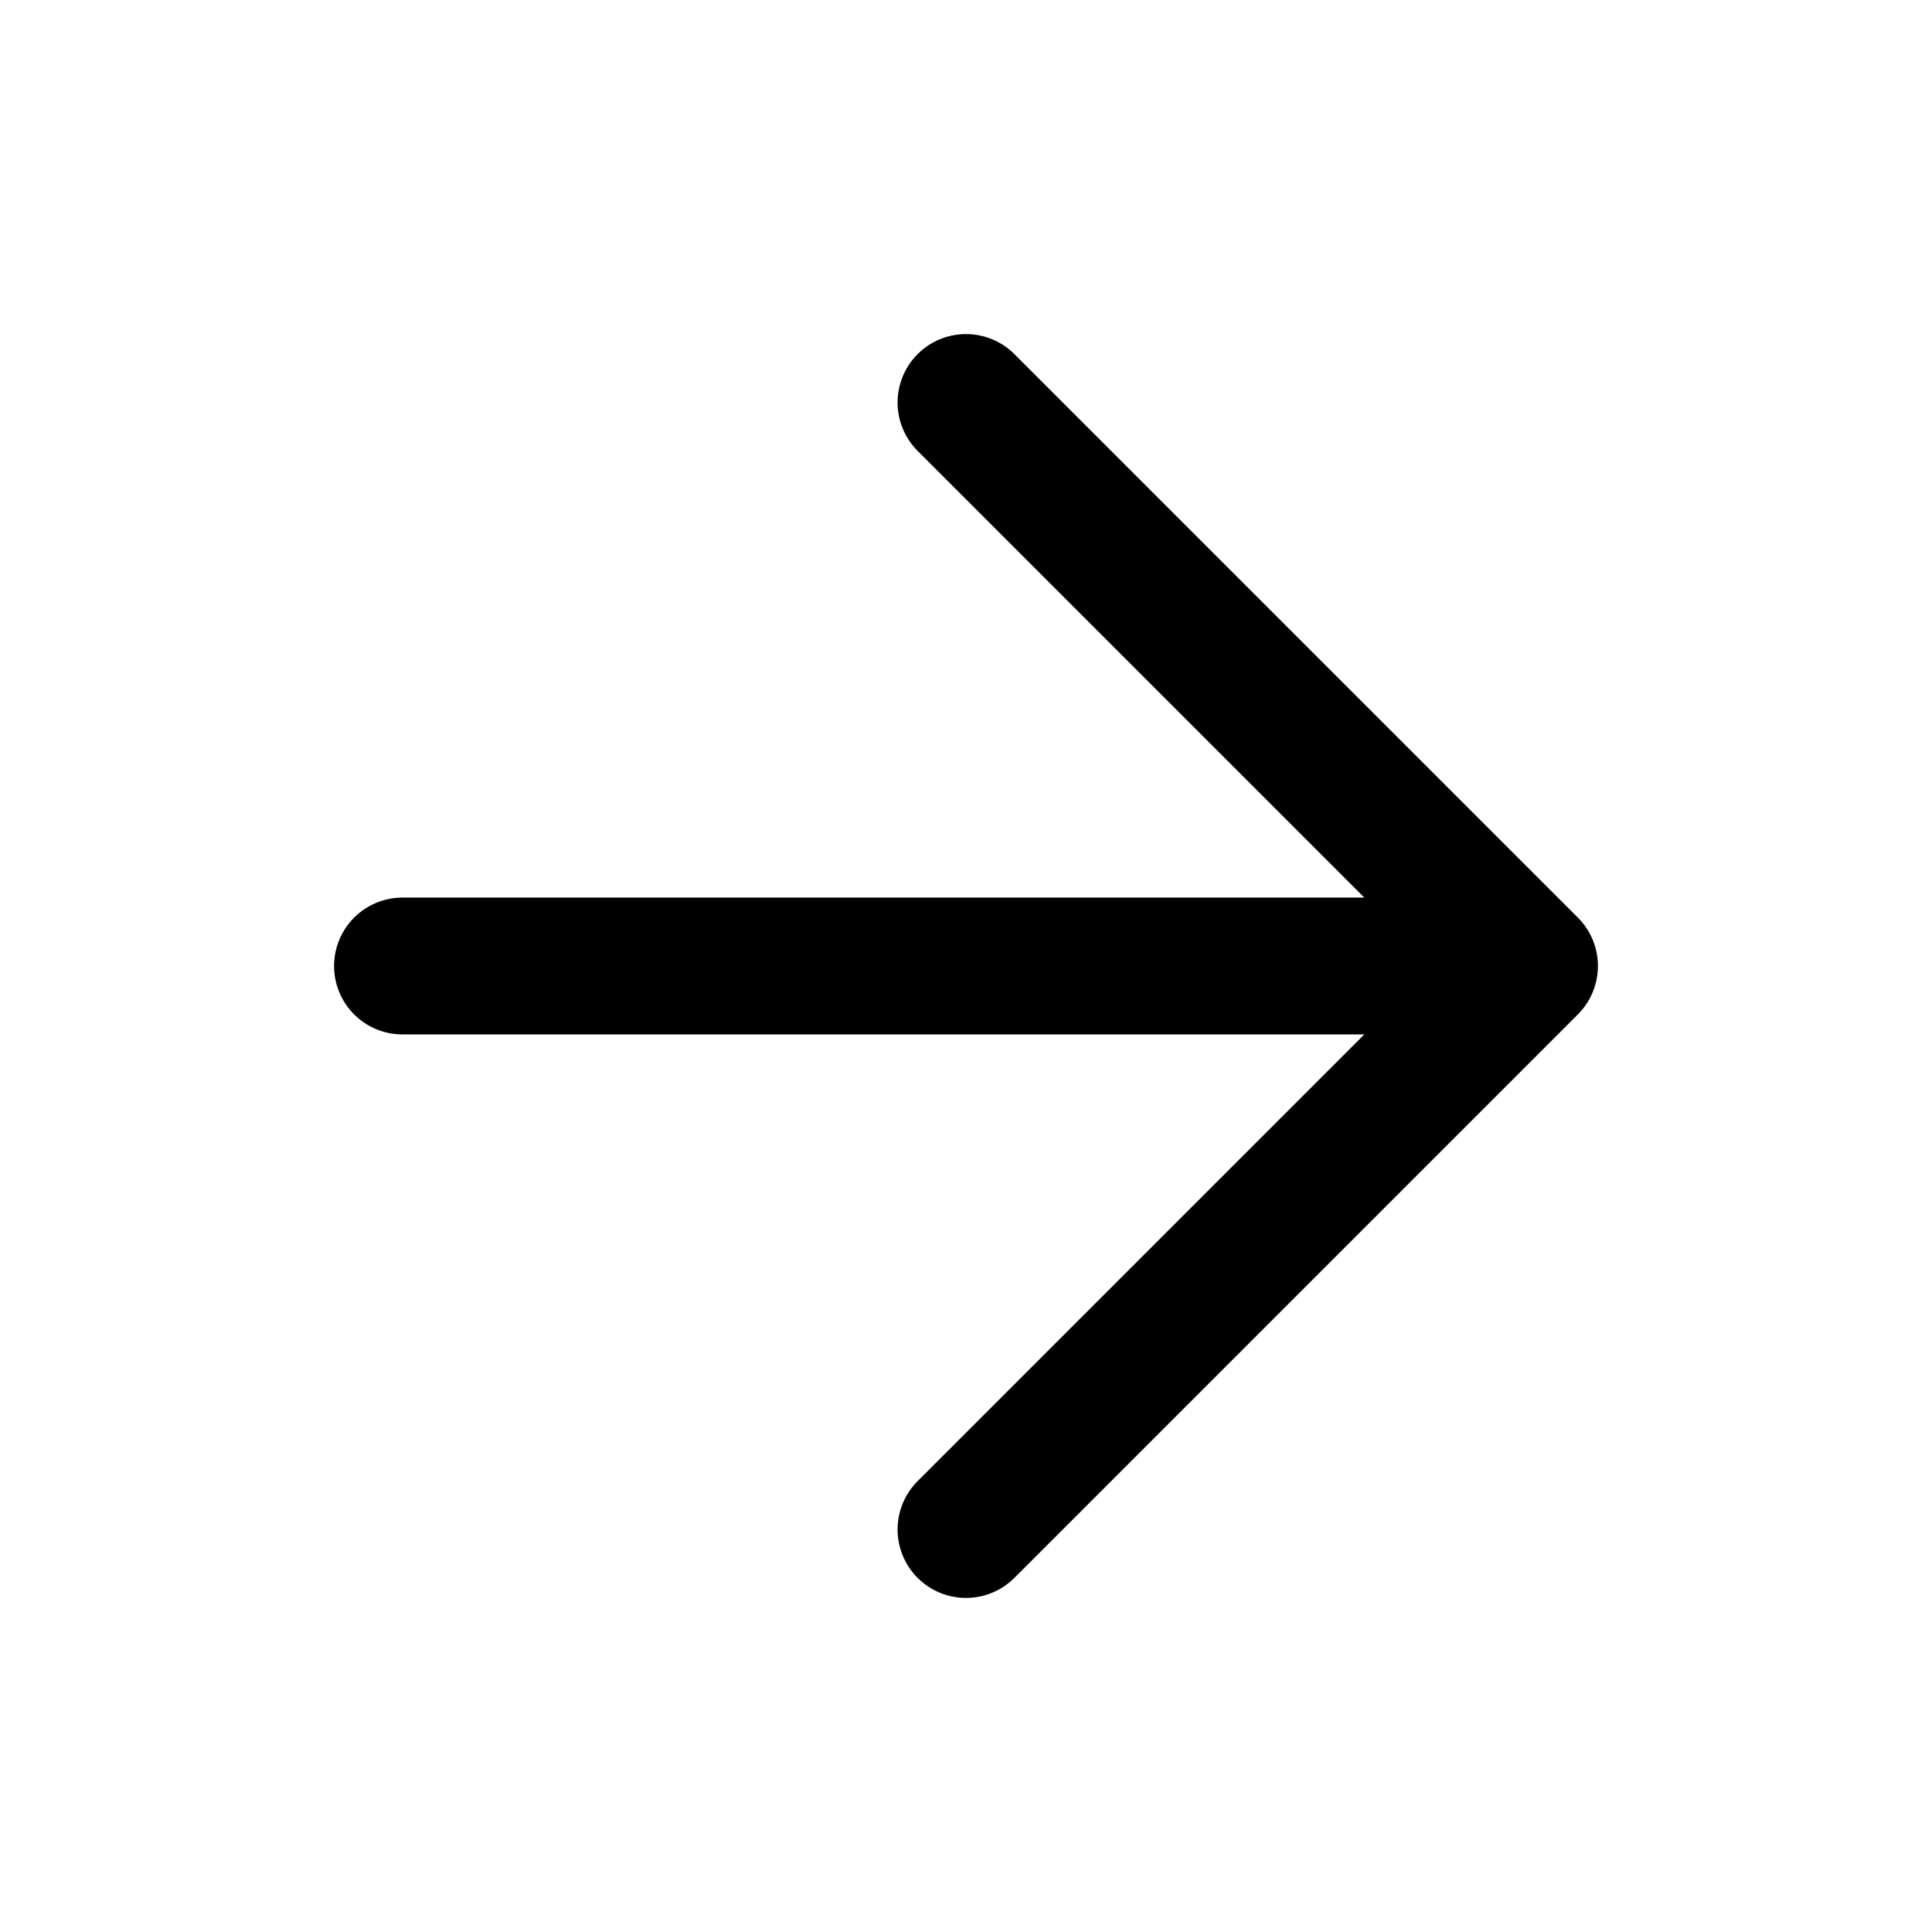
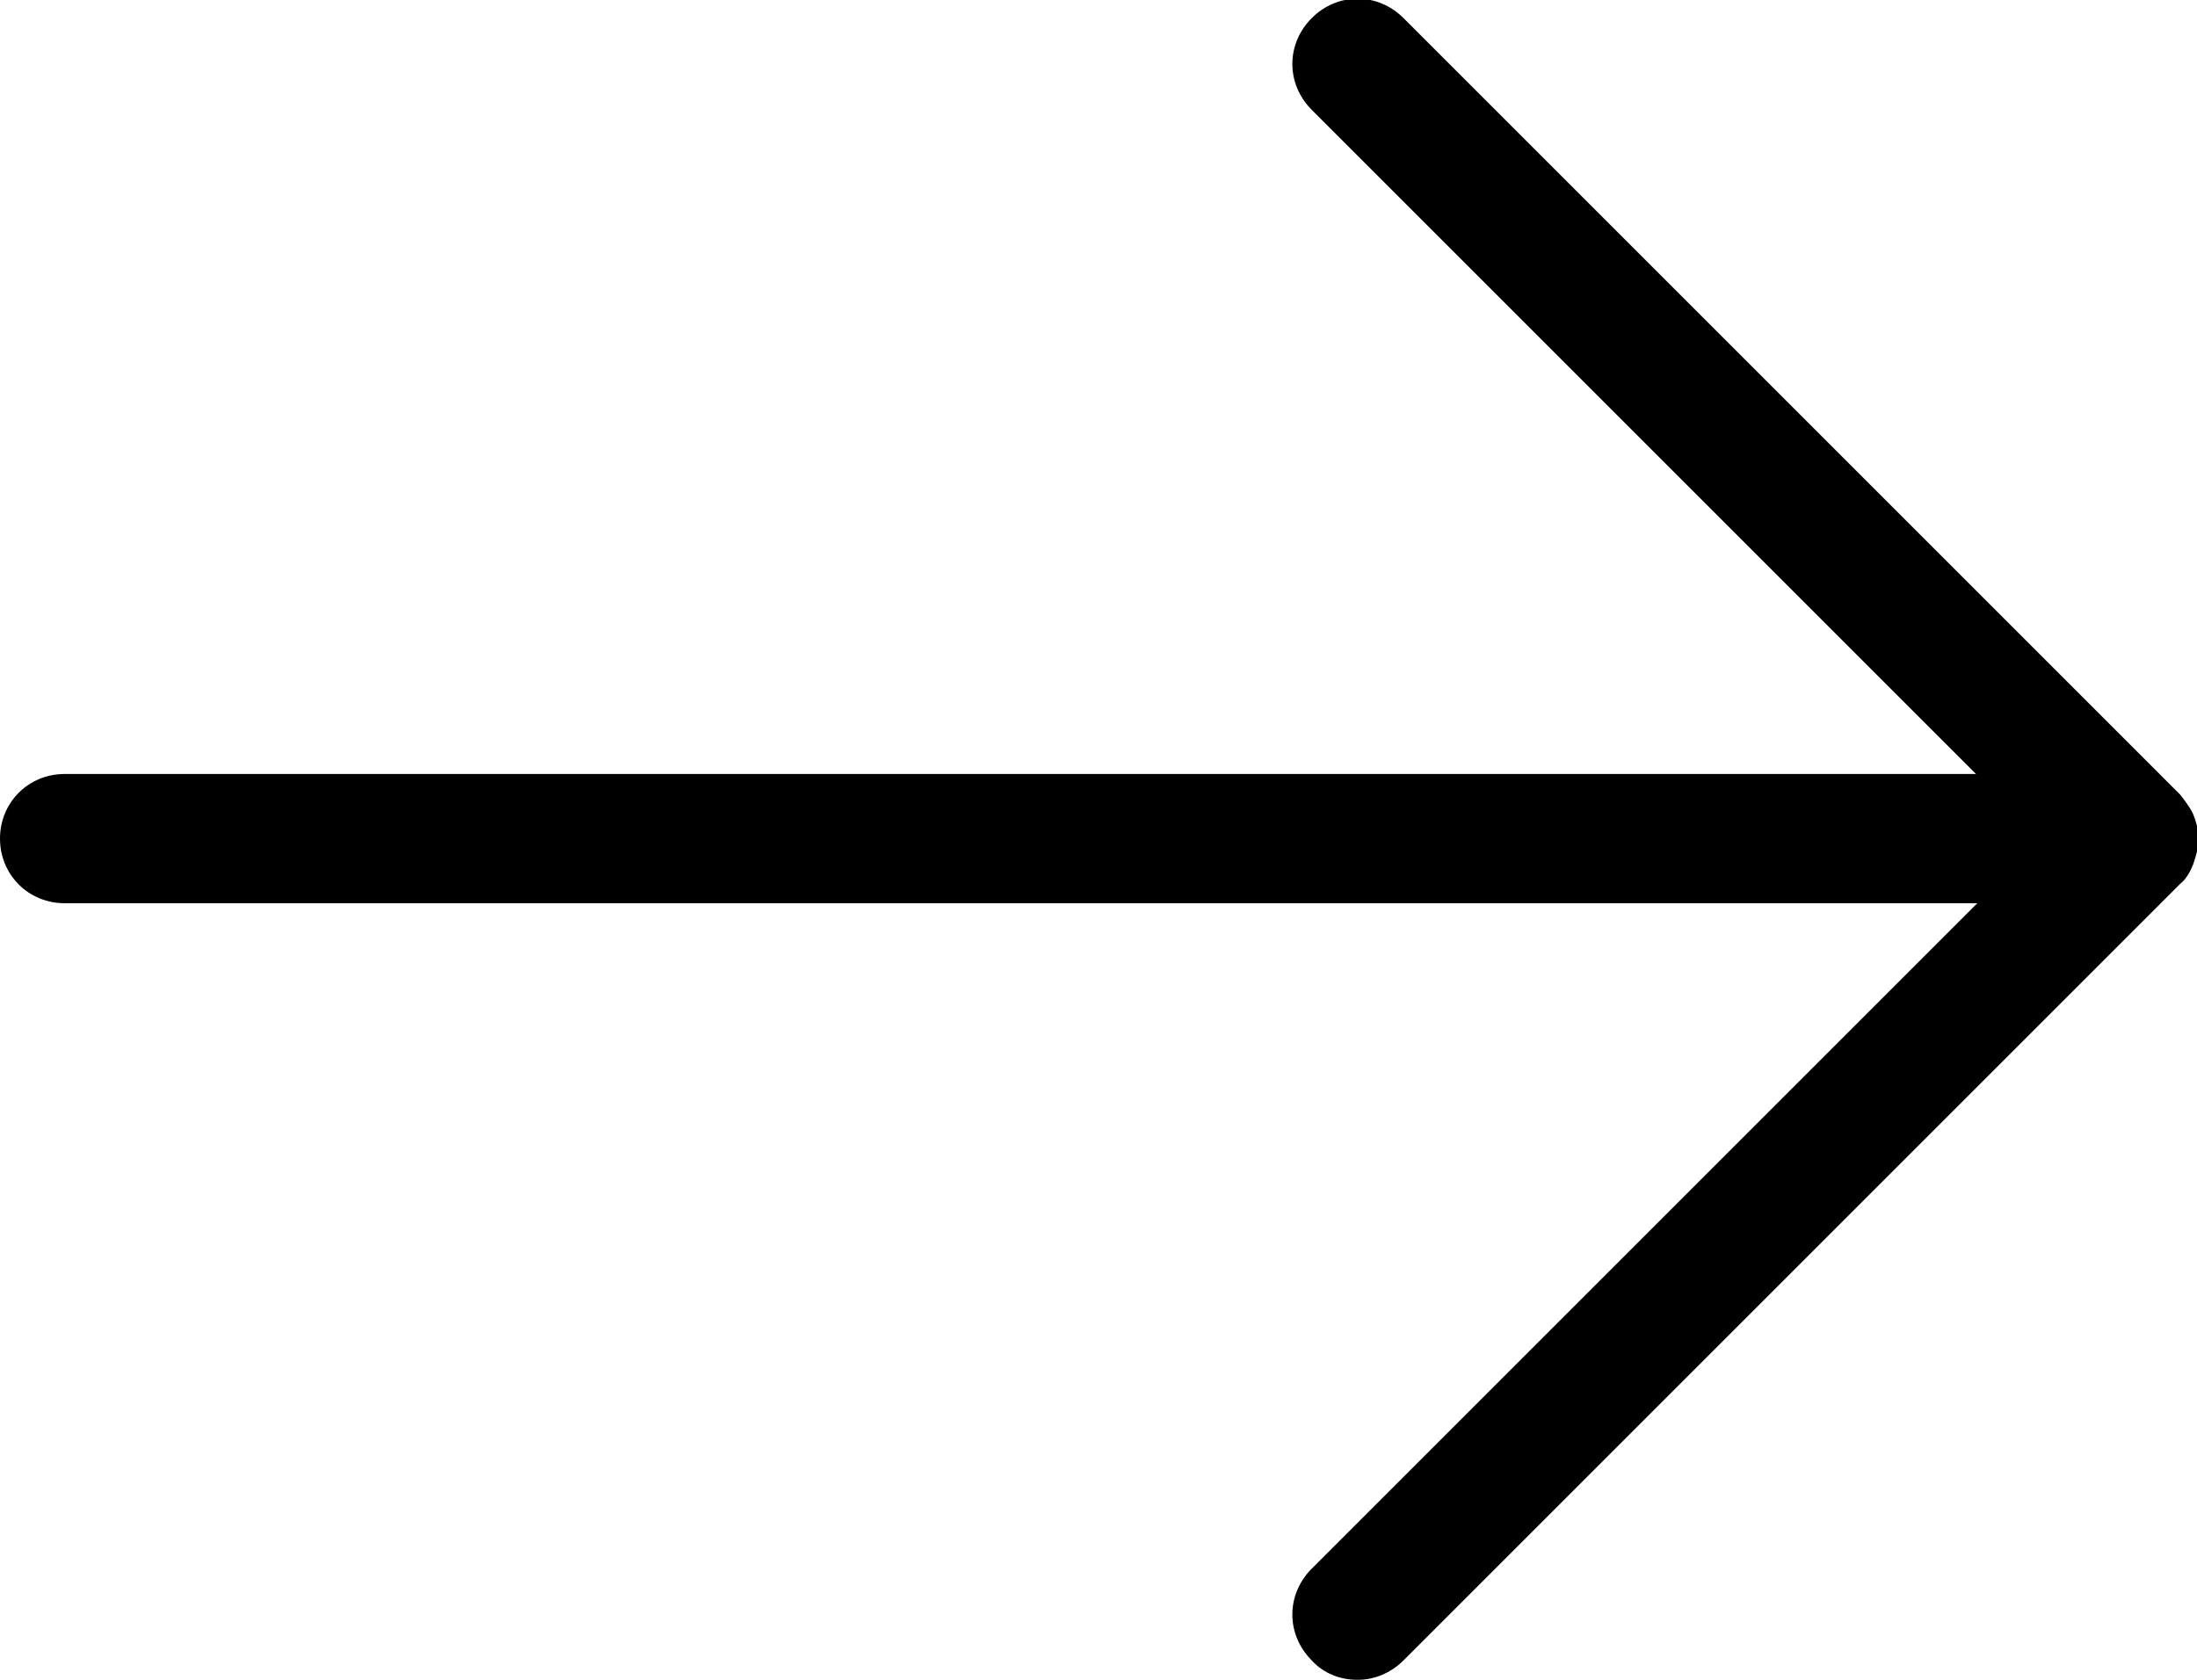
- <svg xmlns="http://www.w3.org/2000/svg" width="24" height="24" viewBox="0 0 24 24" fill="none" stroke="currentColor" stroke-width="1.7" stroke-linecap="round" stroke-linejoin="round">
-   <path d="M5,12 h13 M12,5 l7,7 -7,7" />
+ <svg xmlns="http://www.w3.org/2000/svg" id="_Слой_1" data-name="Слой_1" version="1.1" viewBox="0 0 17 13">
+   <path d="M10.5,13c-.13,0-.26-.05-.35-.15-.2-.2-.2-.51,0-.71l5.15-5.15H.5c-.28,0-.5-.22-.5-.5s.22-.5.5-.5h14.79L10.15.85c-.2-.2-.2-.51,0-.71s.51-.2.71,0l6,6s0,0,.01.01h0s0,0,0,0h0s.08.1.1.15c.02.05.04.11.04.18h0v.03h0c0,.06-.02.12-.04.18-.02.05-.05.11-.1.15h0s0,0,0,0h0s0,0-.01.01l-6,6c-.1.1-.23.15-.35.15Z" />
</svg>
